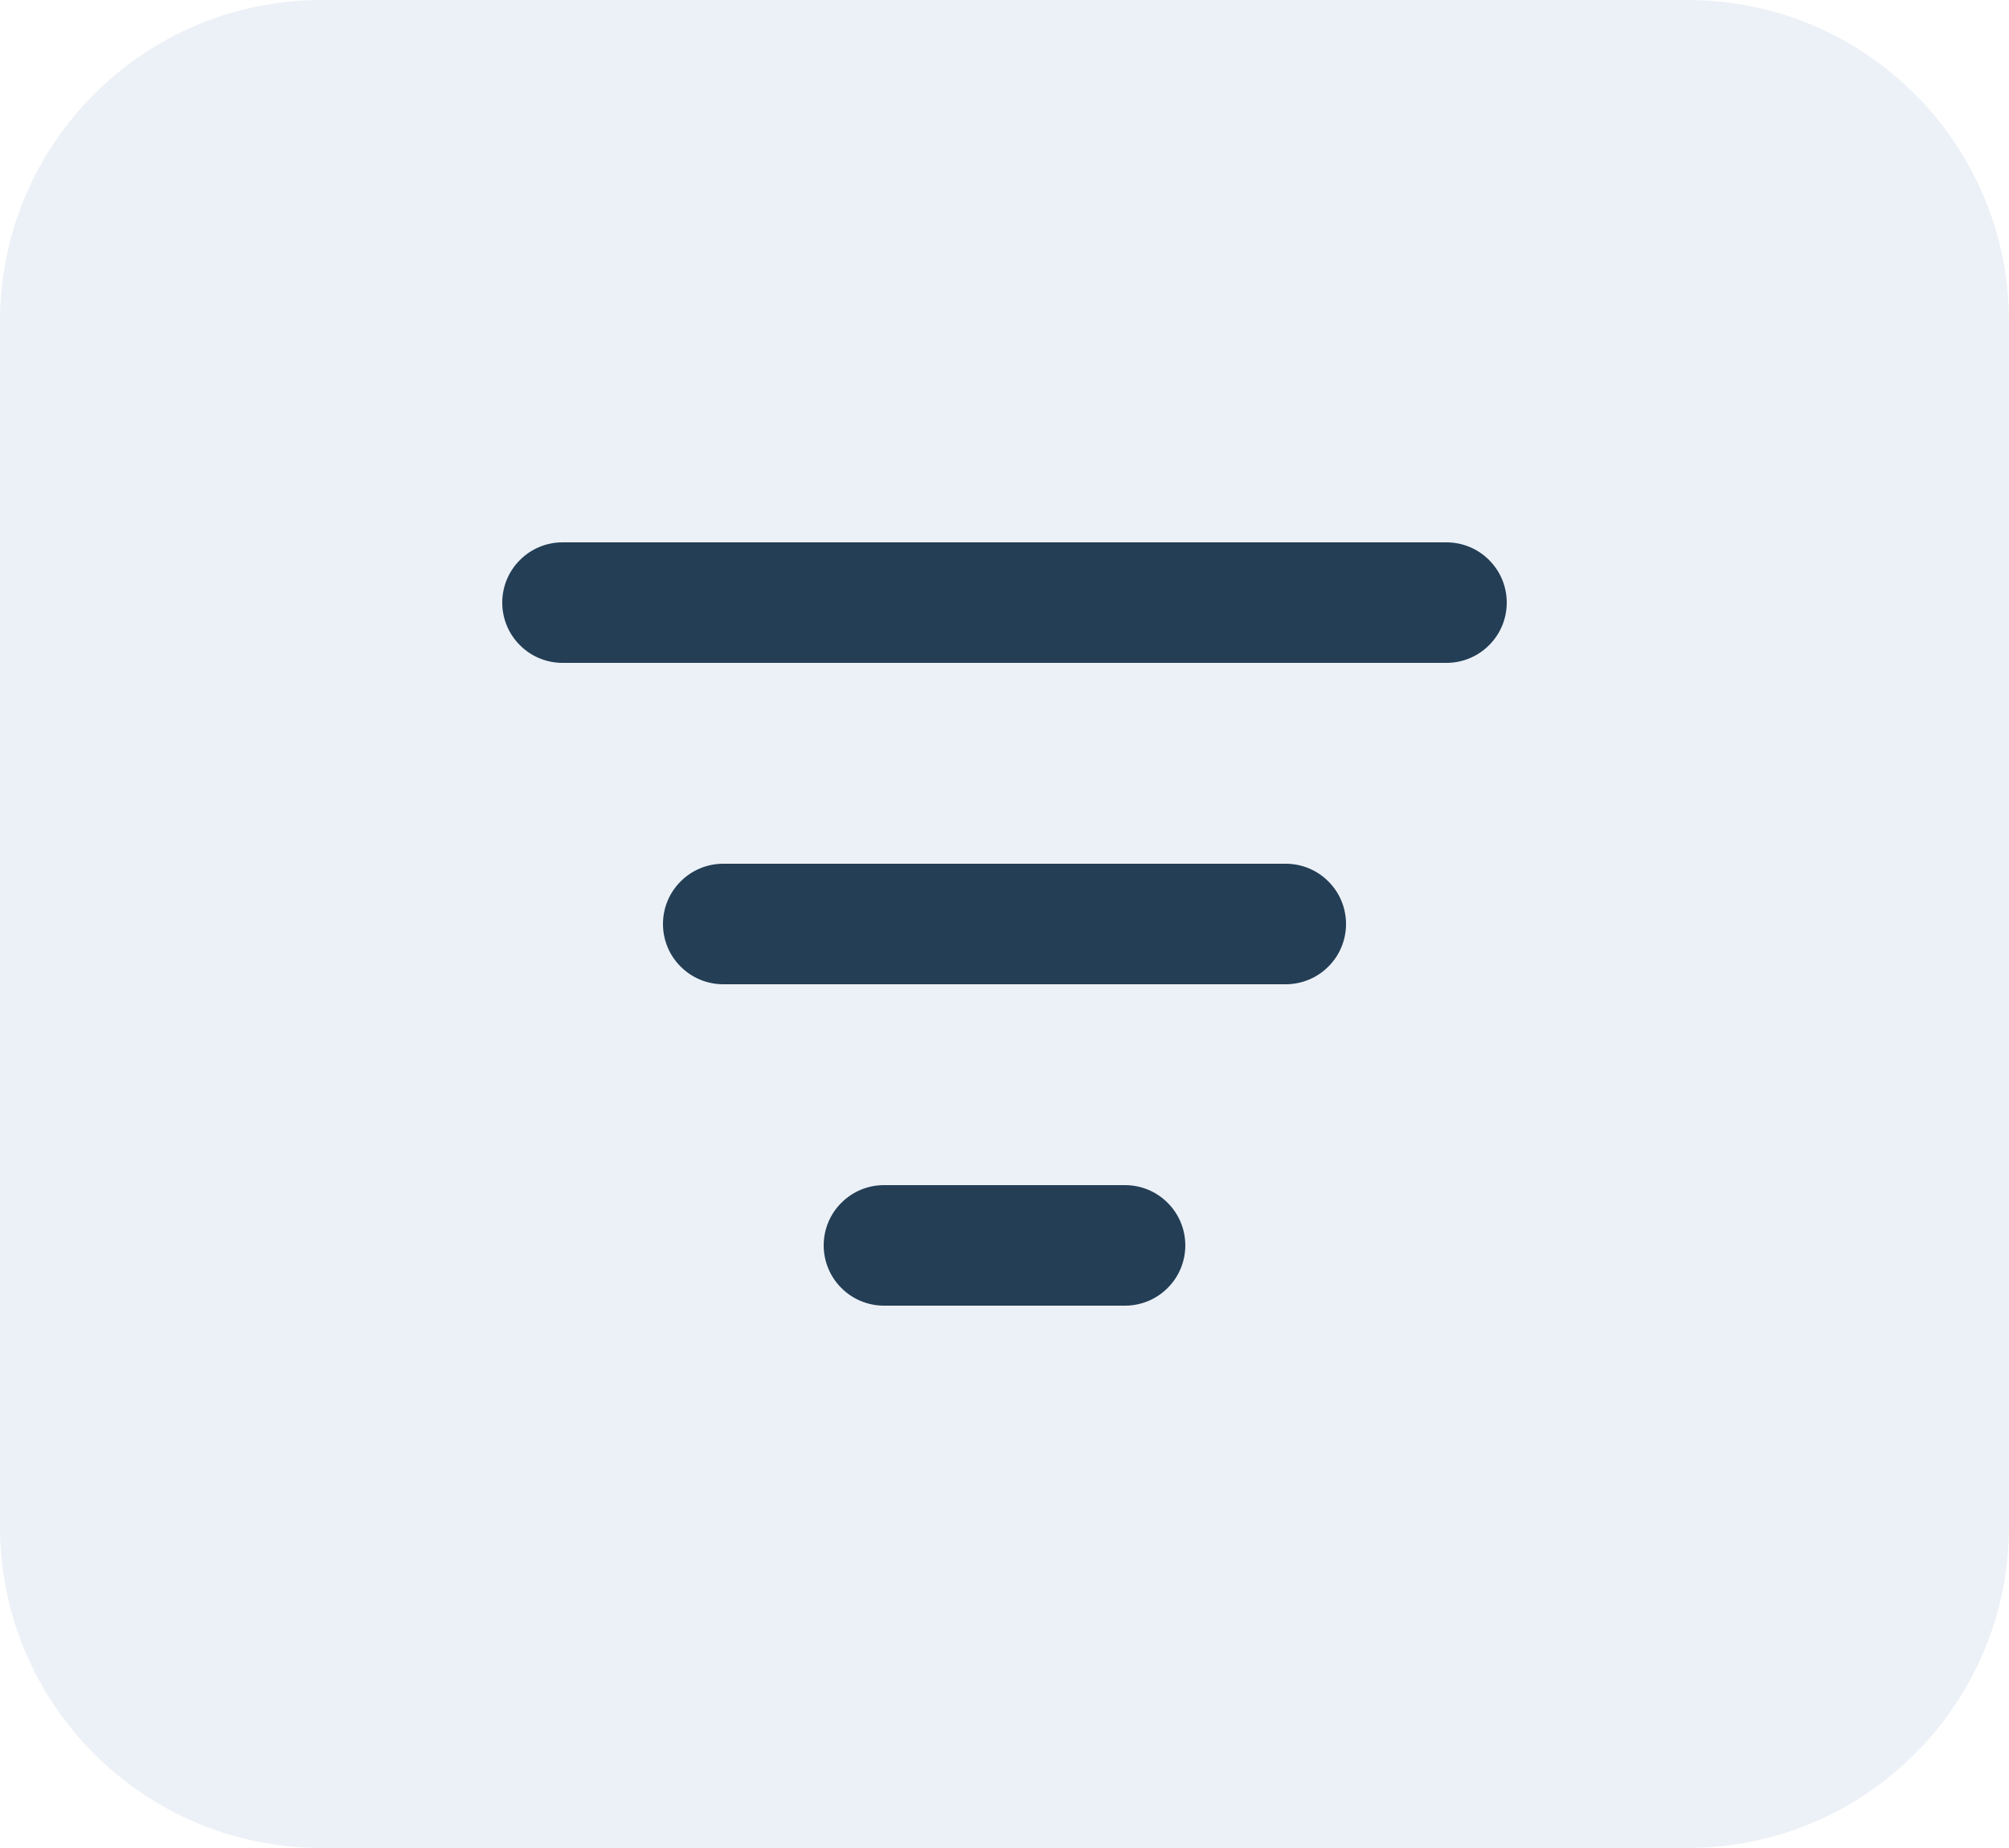
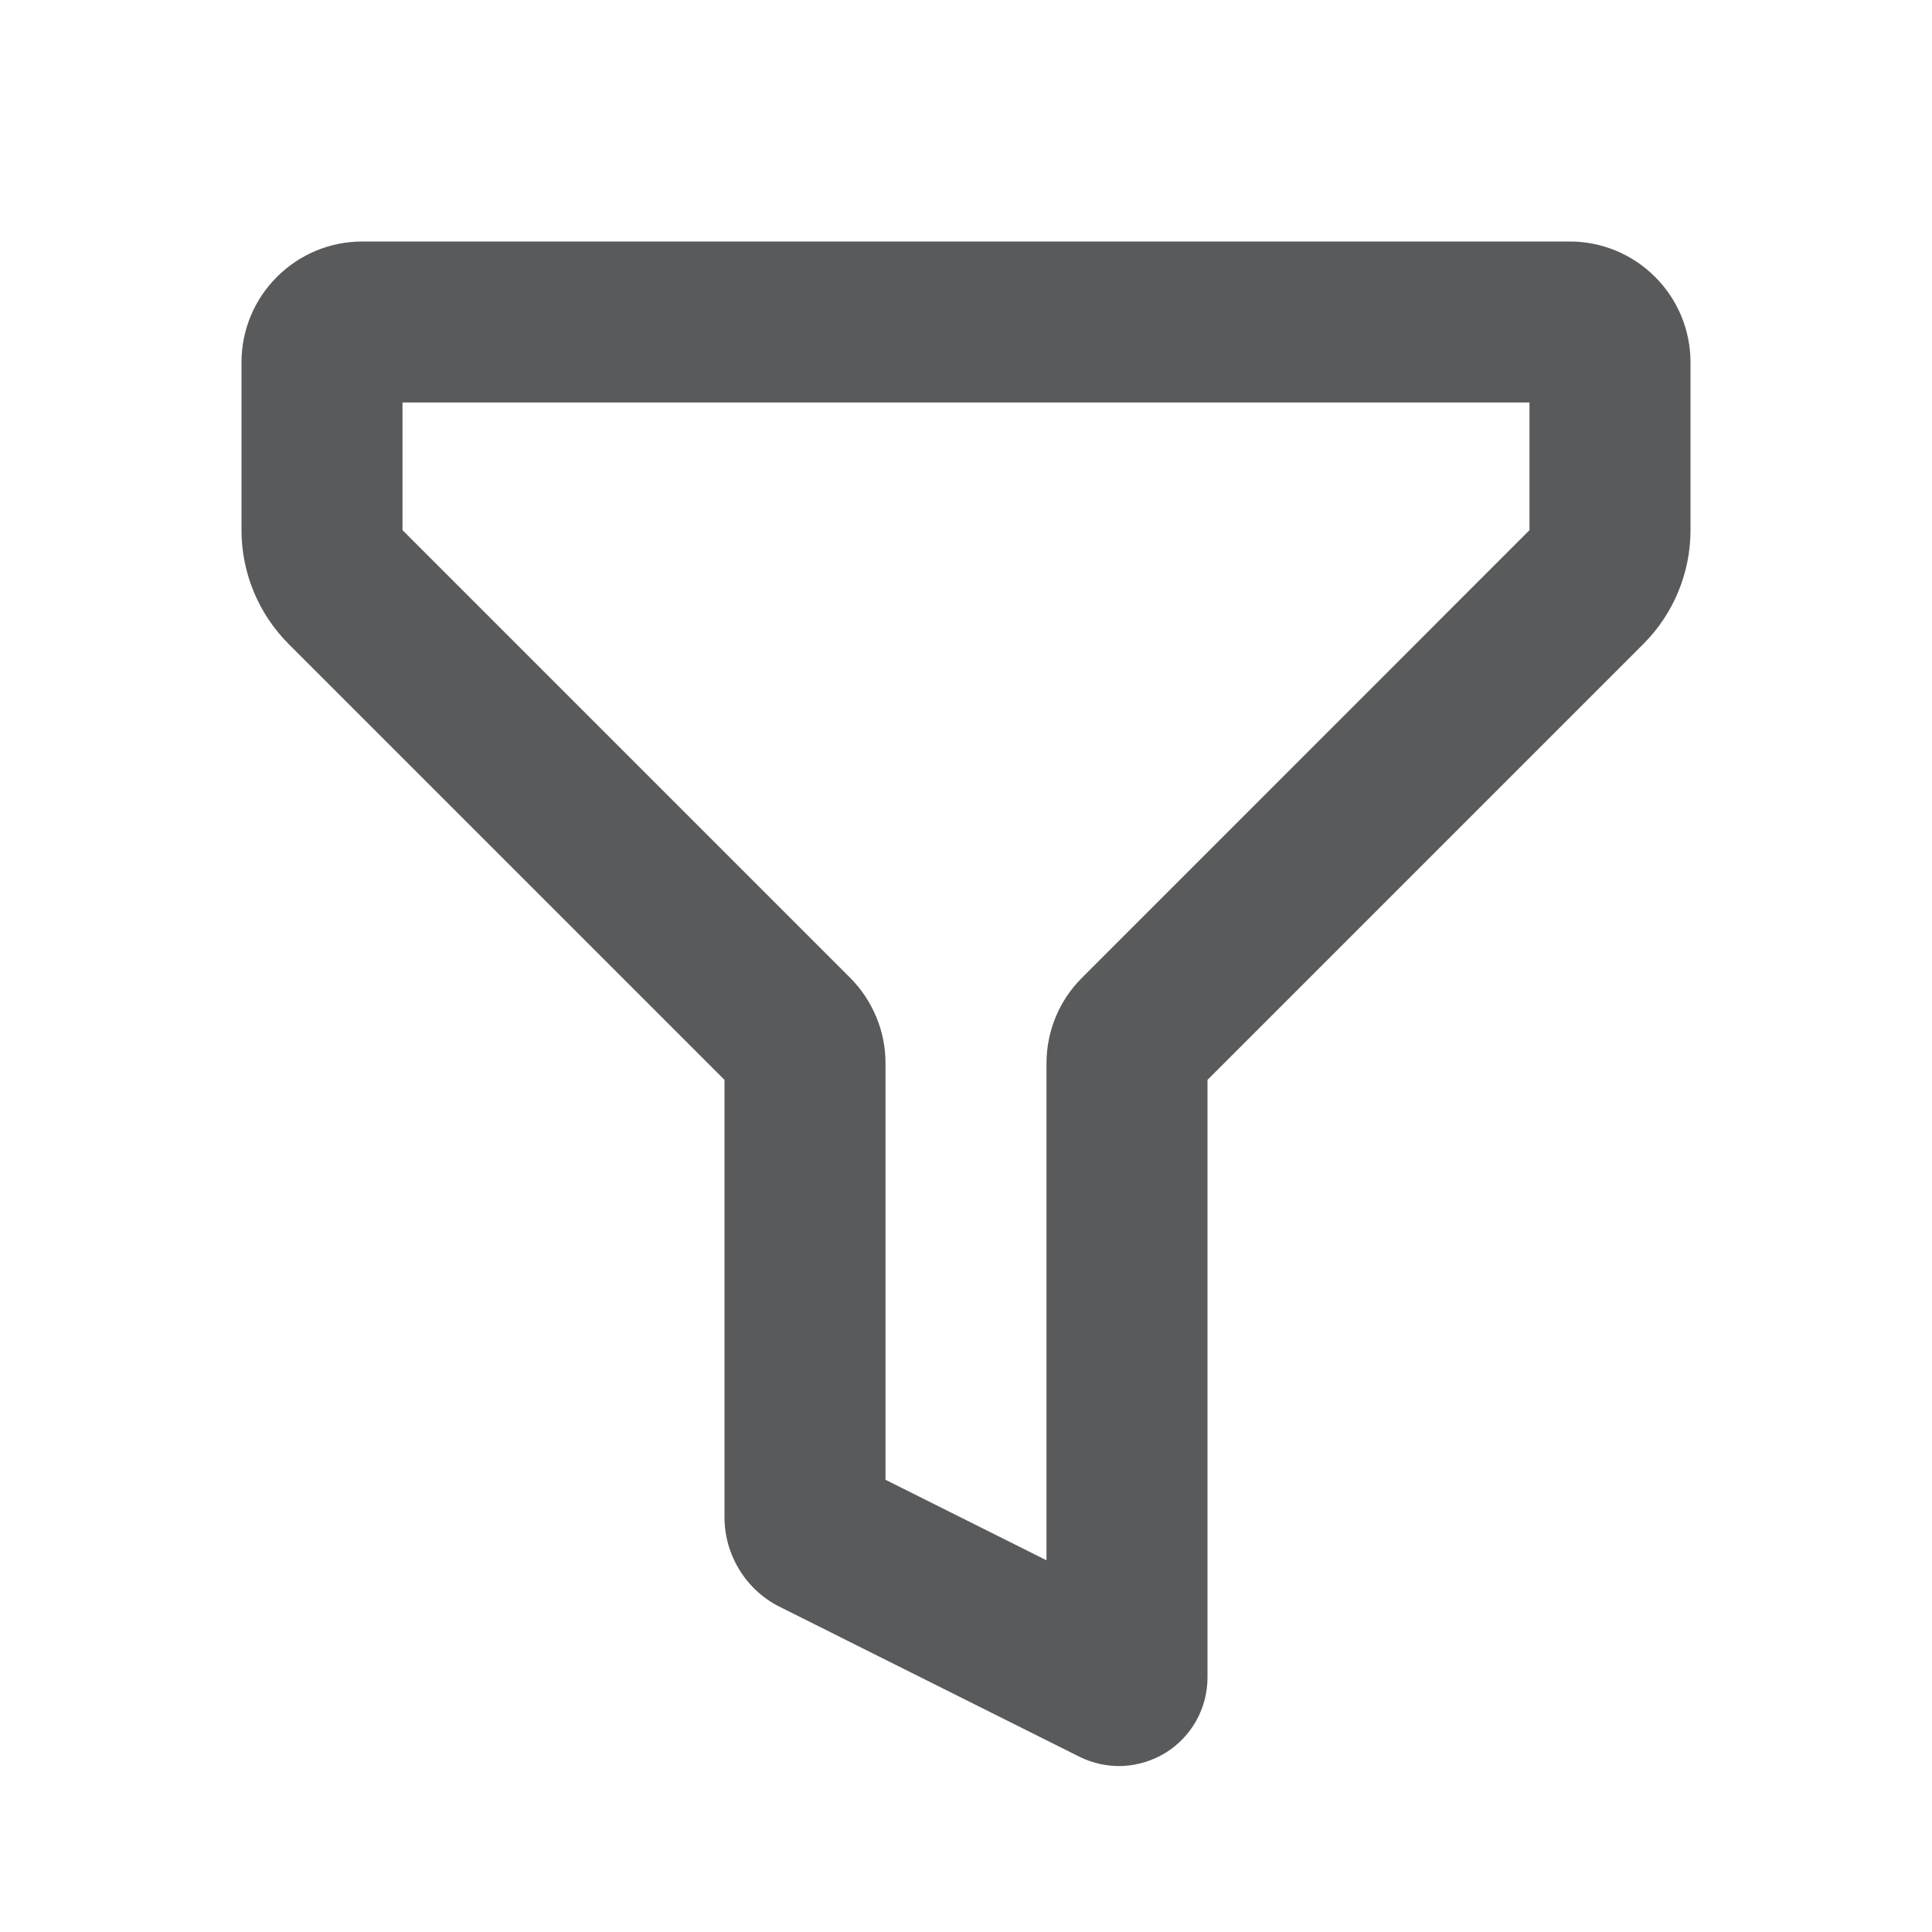
- <svg xmlns="http://www.w3.org/2000/svg" width="25" height="23" viewBox="0 0 25 23" fill="none">
-   <rect width="25" height="23" rx="4" fill="#ECF1F7" />
-   <path d="M6.25 7.5C6.25 7.301 6.329 7.11 6.47 6.97C6.61 6.829 6.801 6.75 7 6.75H18C18.199 6.75 18.39 6.829 18.53 6.97C18.671 7.11 18.75 7.301 18.75 7.5C18.75 7.699 18.671 7.89 18.53 8.03C18.39 8.171 18.199 8.25 18 8.25H7C6.801 8.25 6.61 8.171 6.47 8.03C6.329 7.89 6.25 7.699 6.25 7.5ZM8.25 11.5C8.25 11.301 8.329 11.11 8.47 10.97C8.61 10.829 8.801 10.75 9 10.75H16C16.199 10.75 16.39 10.829 16.53 10.97C16.671 11.11 16.75 11.301 16.75 11.5C16.75 11.699 16.671 11.89 16.53 12.03C16.39 12.171 16.199 12.25 16 12.25H9C8.801 12.25 8.61 12.171 8.47 12.03C8.329 11.89 8.25 11.699 8.25 11.5ZM10.25 15.5C10.25 15.301 10.329 15.11 10.47 14.97C10.61 14.829 10.801 14.75 11 14.75H14C14.199 14.75 14.39 14.829 14.53 14.97C14.671 15.11 14.75 15.301 14.75 15.5C14.75 15.699 14.671 15.89 14.53 16.03C14.39 16.171 14.199 16.25 14 16.25H11C10.801 16.25 10.61 16.171 10.47 16.03C10.329 15.89 10.25 15.699 10.25 15.5Z" fill="#233E55" />
+ <svg xmlns="http://www.w3.org/2000/svg" width="15" height="15" viewBox="0 0 15 15" fill="none">
+   <path fill-rule="evenodd" clip-rule="evenodd" d="M1.875 2.812C1.875 2.564 1.974 2.325 2.15 2.15C2.325 1.974 2.564 1.875 2.812 1.875H12.188C12.436 1.875 12.675 1.974 12.85 2.15C13.026 2.325 13.125 2.564 13.125 2.812V4.116C13.125 4.448 12.993 4.766 12.759 5L9.375 8.384V13.024C9.375 13.141 9.345 13.256 9.288 13.359C9.231 13.461 9.149 13.547 9.049 13.609C8.949 13.67 8.835 13.705 8.718 13.711C8.601 13.716 8.485 13.691 8.38 13.639L6.057 12.477C5.927 12.413 5.818 12.313 5.742 12.19C5.665 12.066 5.625 11.924 5.625 11.779V8.384L2.241 5C2.007 4.766 1.875 4.448 1.875 4.116V2.812ZM3.125 3.125V4.116L6.6 7.591C6.687 7.678 6.756 7.782 6.803 7.895C6.851 8.009 6.875 8.131 6.875 8.254V11.489L8.125 12.114V8.254C8.125 8.006 8.224 7.767 8.4 7.592L11.875 4.116V3.125H3.125Z" fill="#595A5C" />
</svg>
